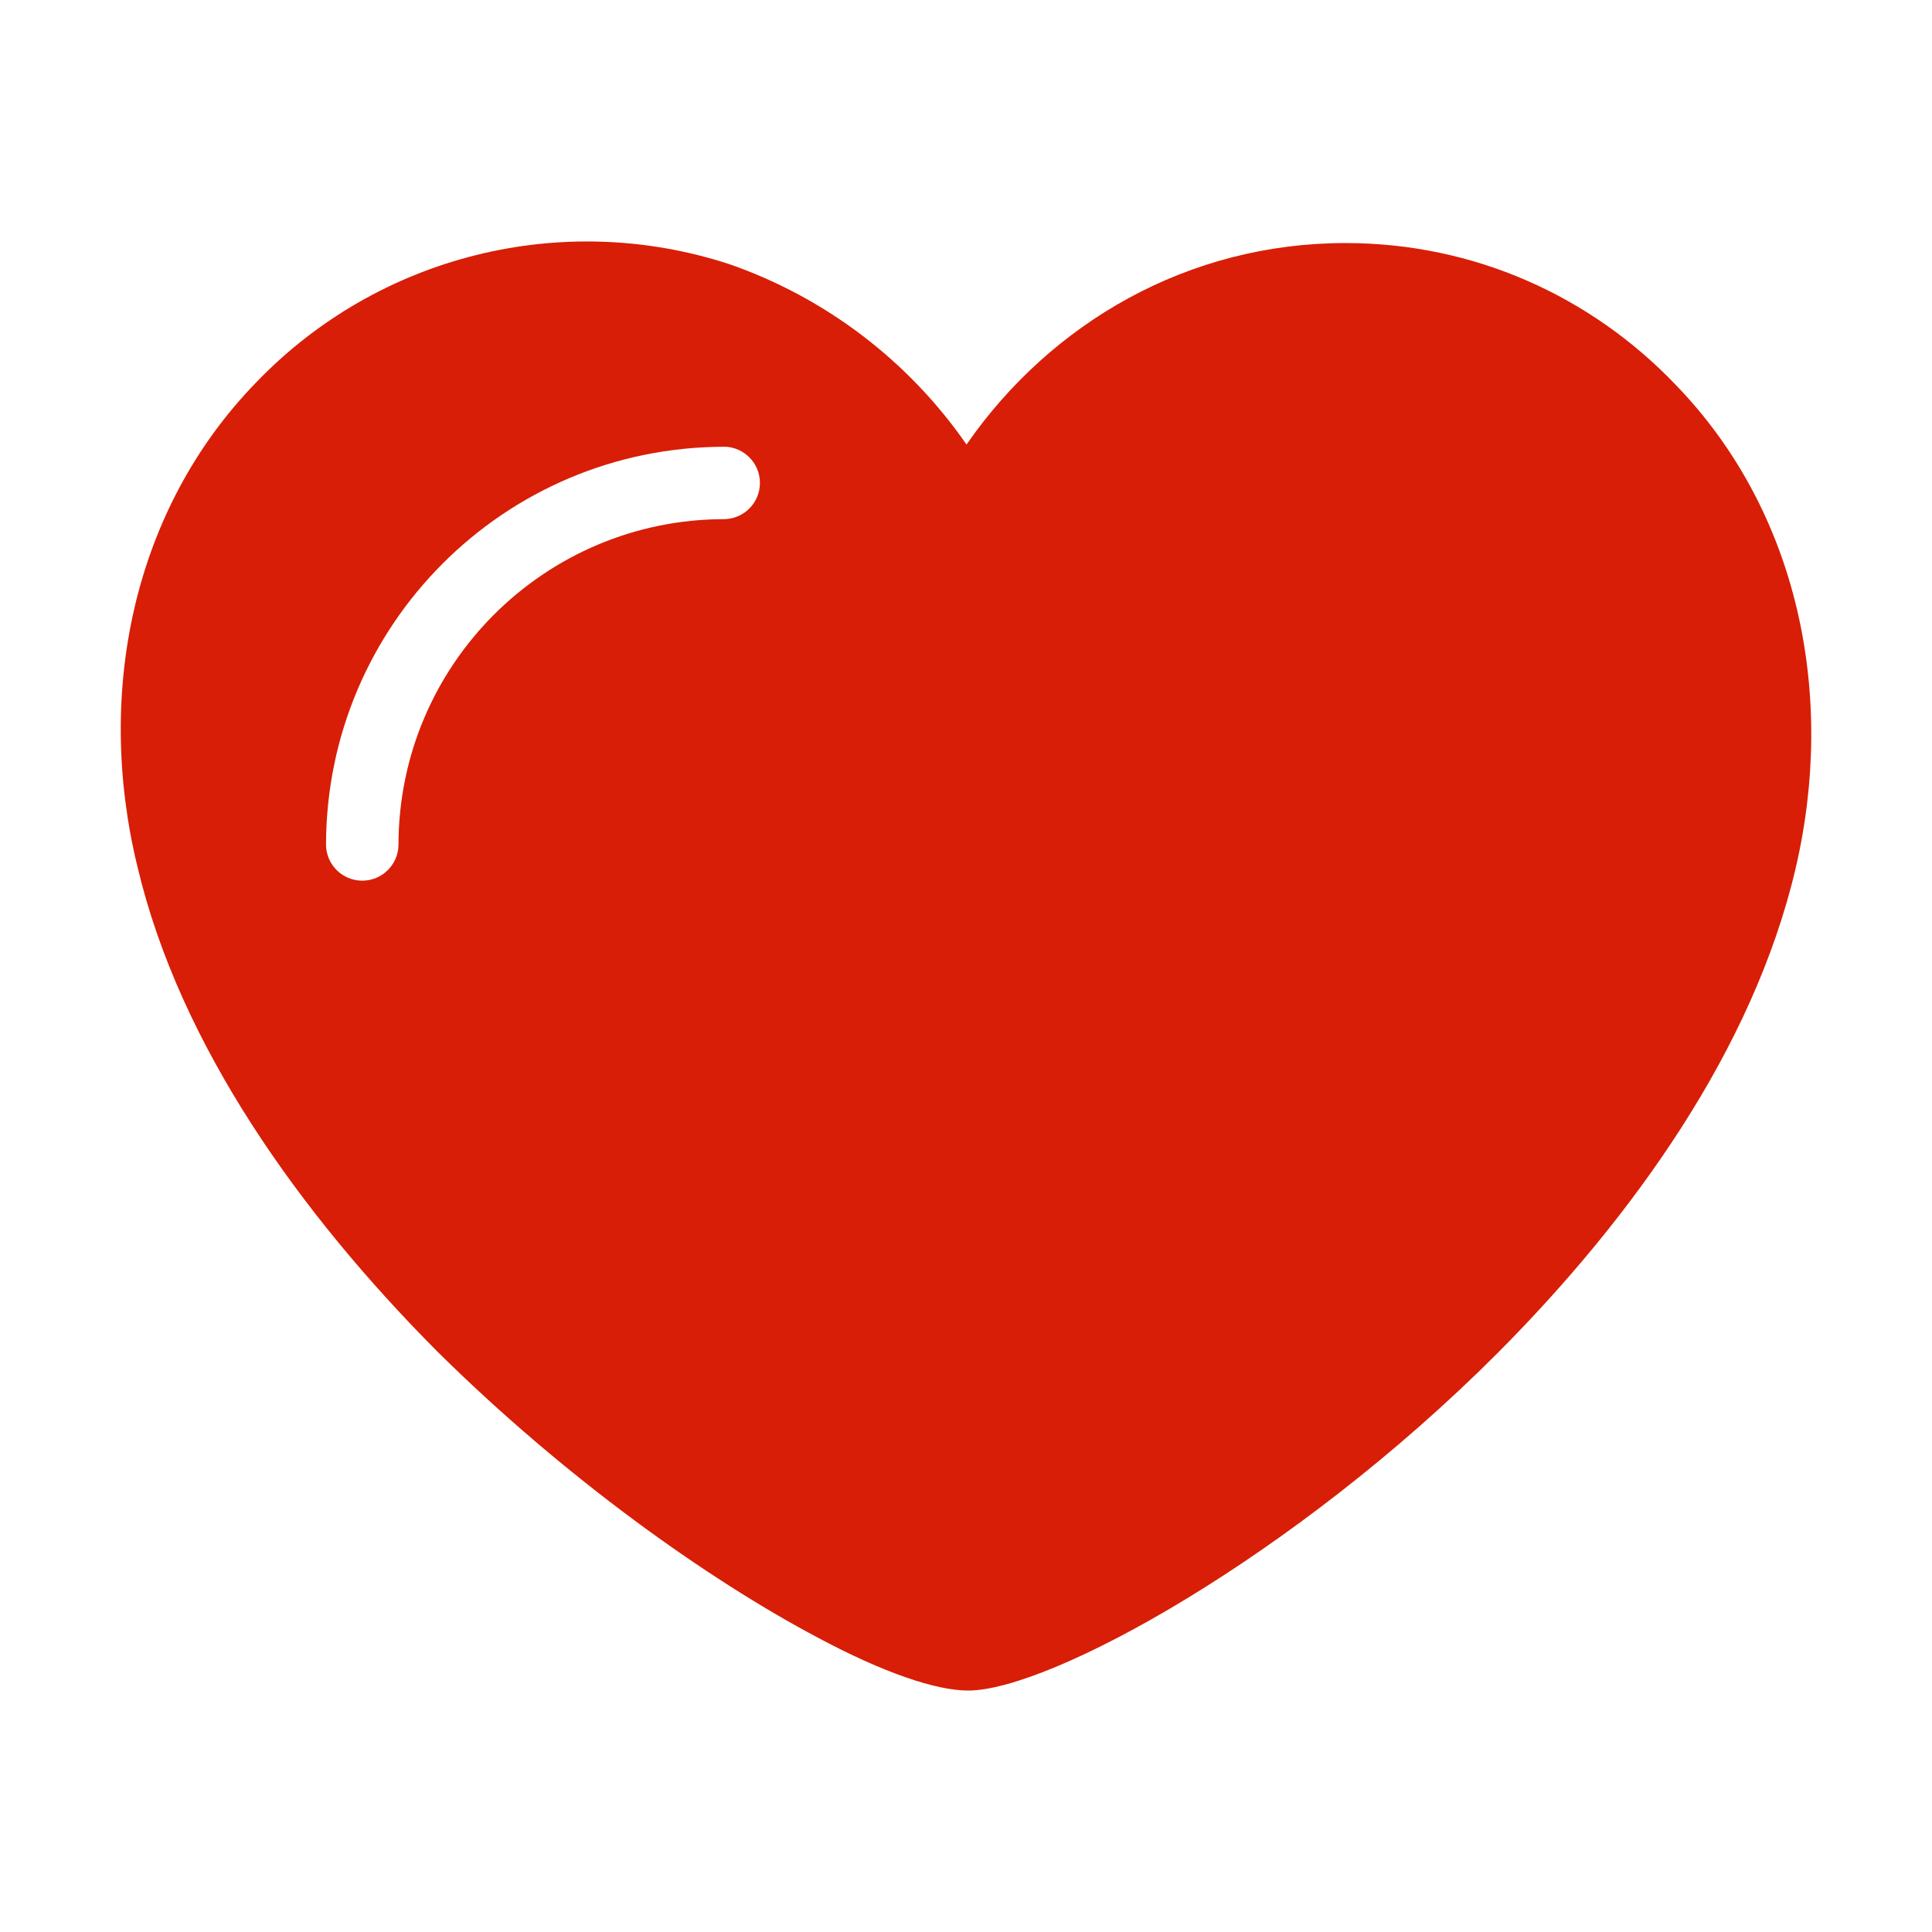
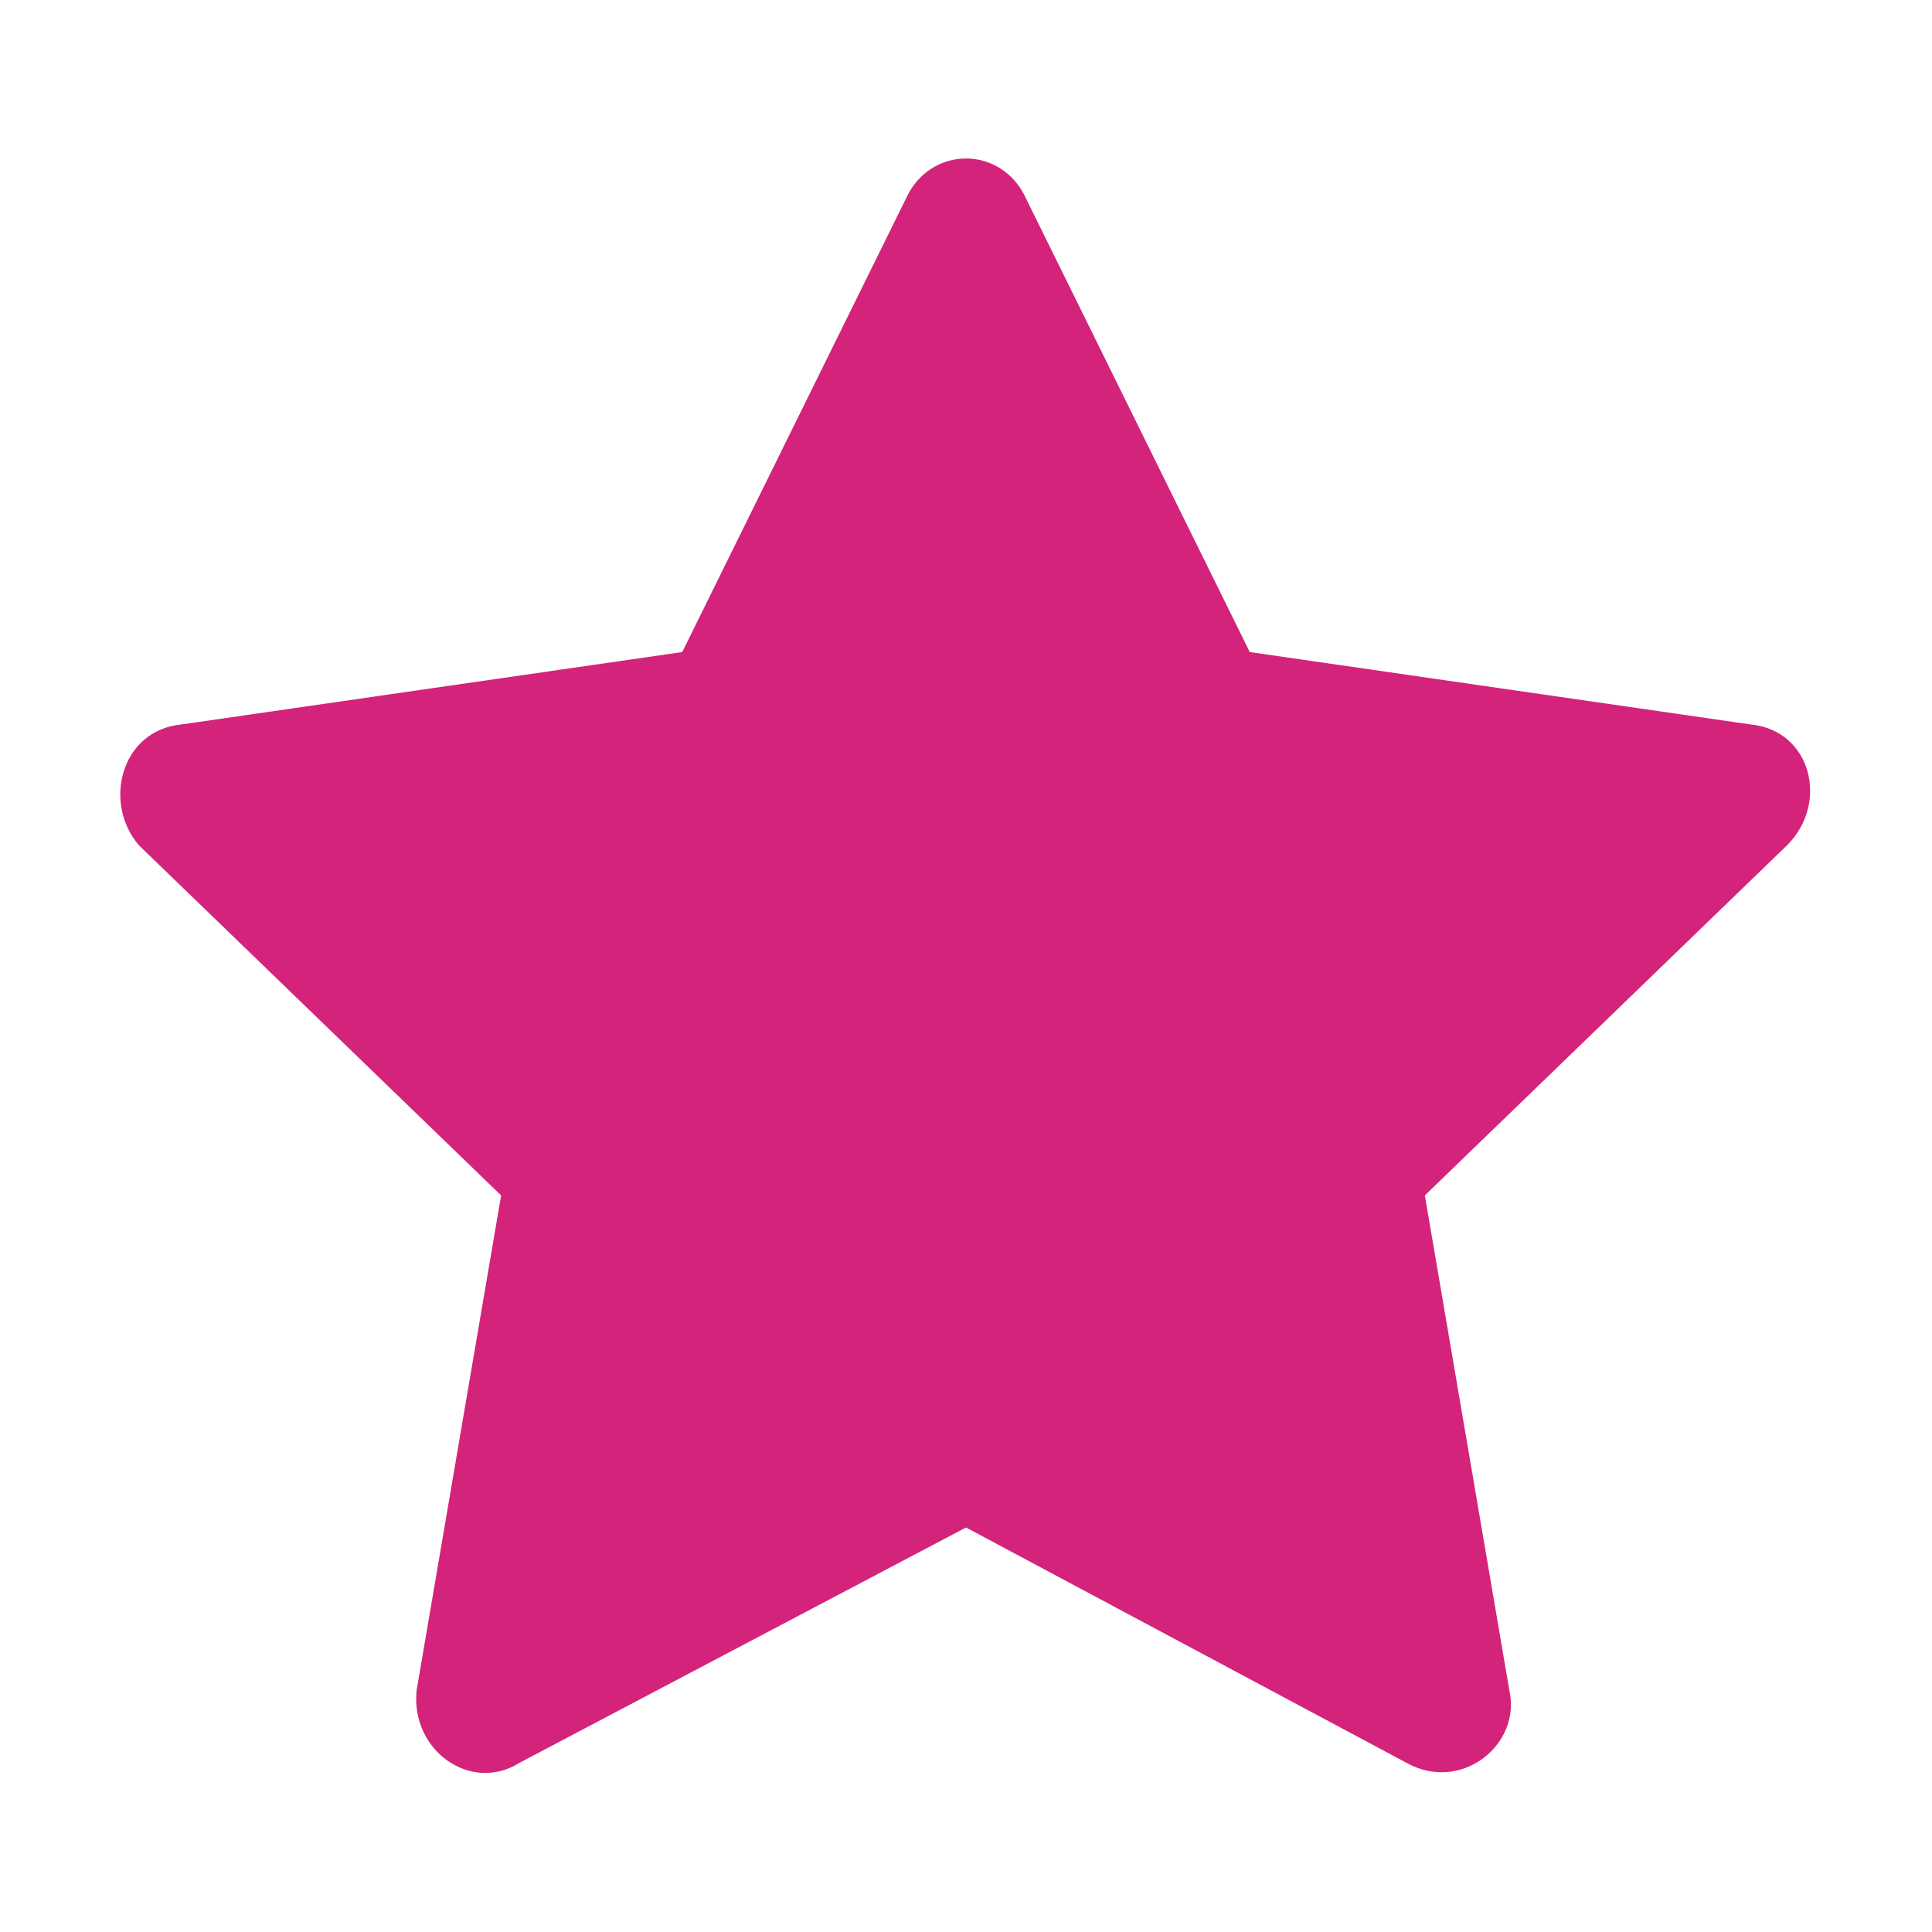
- <svg xmlns="http://www.w3.org/2000/svg" t="1585933998557" class="icon" viewBox="0 0 1024 1024" version="1.1" p-id="15863" width="200" height="200">
+ <svg xmlns="http://www.w3.org/2000/svg" t="1587562886325" class="icon" viewBox="0 0 1024 1024" version="1.1" p-id="7098" width="200" height="200">
  <defs>
    <style type="text/css" />
  </defs>
-   <path d="M0 0h1024v1024H0z" fill-opacity="0" p-id="15864" fill="#d81e06" />
-   <path d="M231.6 716.146C158.966 643.082 95.3 554.101 72.884 459.481c-22.425-91.8-2.689-189.219 62.767-256.665a243.078 243.078 0 0 1 251.076-62.757 254.865 254.865 0 0 1 125.543 95.549c44.84-64.636 117.475-106.787 200.867-106.787 68.145 0 129.972 28.094 174.862 74.984 65.456 67.446 85.182 164.865 63.666 256.665-22.425 95.499-86.092 184.48-157.826 256.595-108.507 108.677-237.629 178.962-280.67 178.962-16.996 0-44.84-9.368-79.813-28.104-58.287-30.883-133.611-84.332-201.757-151.777z m152.407-479.347c-116.645 0-211.205 94.56-211.205 211.205a19.206 19.206 0 0 0 38.402 0 172.803 172.803 0 0 1 172.803-172.843 19.206 19.206 0 0 0 0-38.402z" fill="#d81e06" p-id="15865" />
+   <path d="M544 105.6l118.4 240L928 384c32 3.2 41.6 41.6 19.2 64l-192 185.6L800 896c6.4 28.8-25.6 54.4-54.4 38.4L512 809.6l-236.8 124.8c-25.6 16-57.6-6.4-54.4-38.4l44.8-262.4-192-185.6c-19.2-22.4-9.6-60.8 22.4-64l265.6-38.4L480 105.6c12.8-28.8 51.2-28.8 64 0z" p-id="7099" fill="#d4237a" />
</svg>
